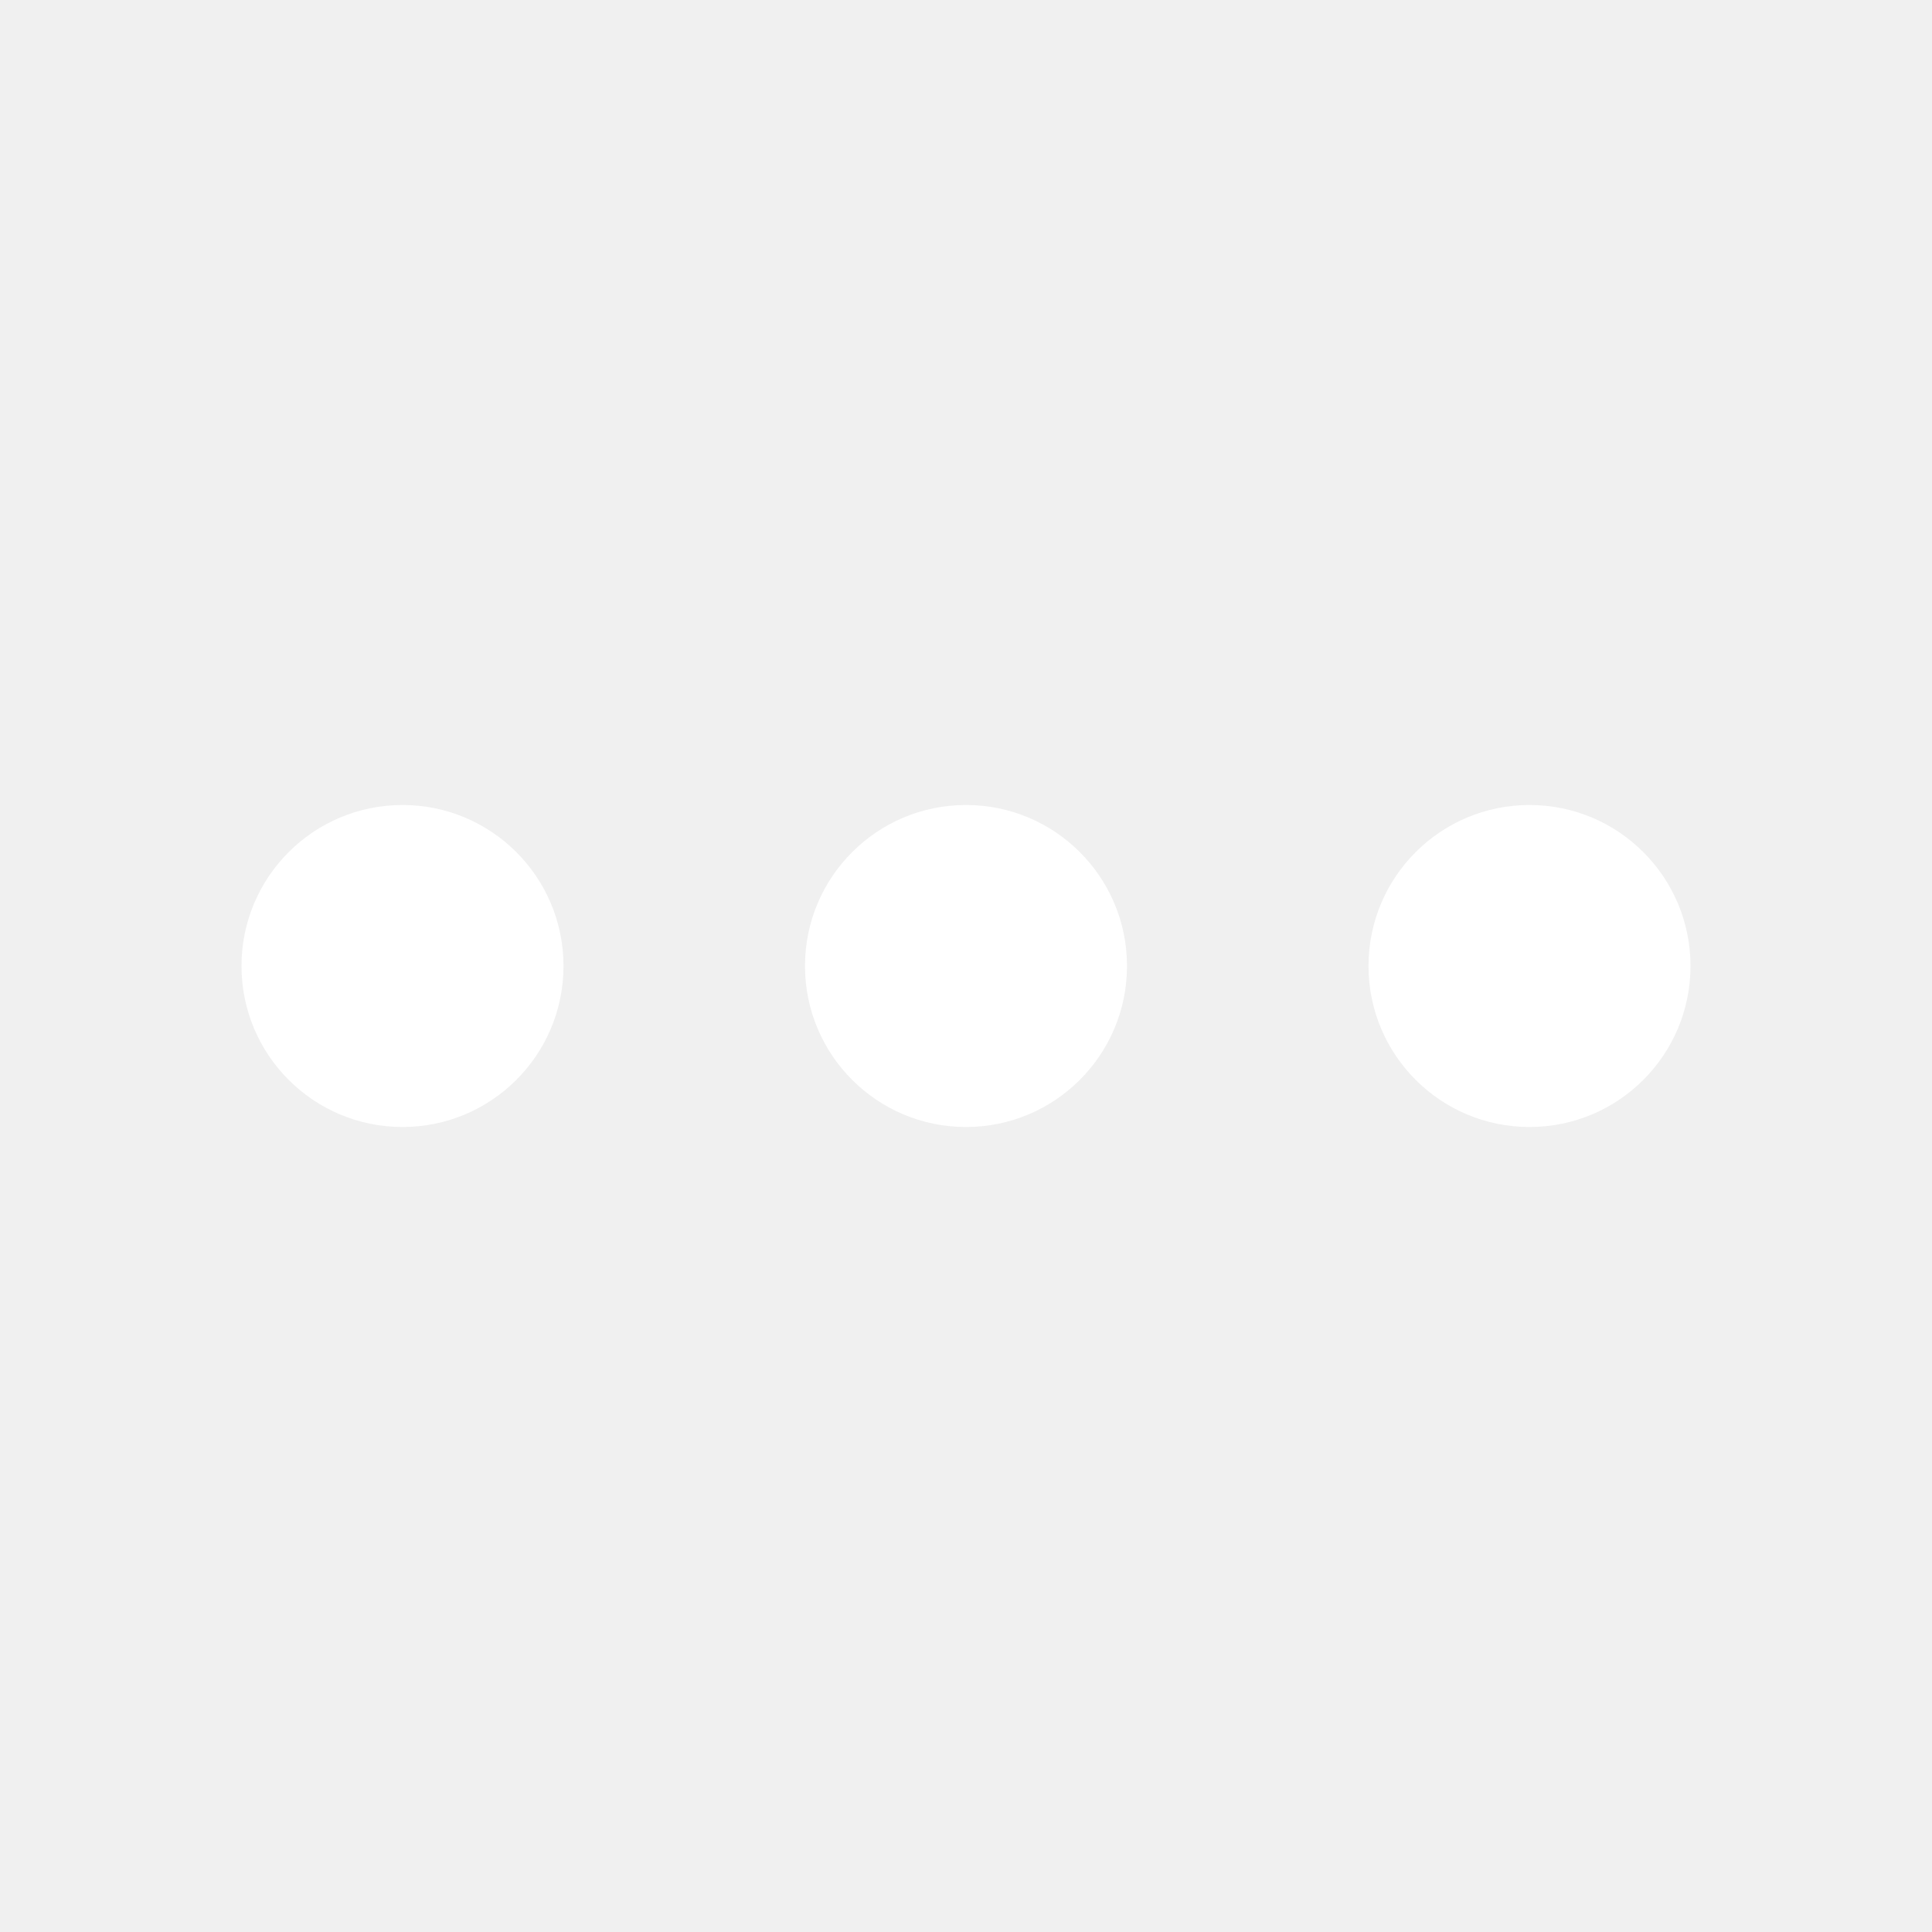
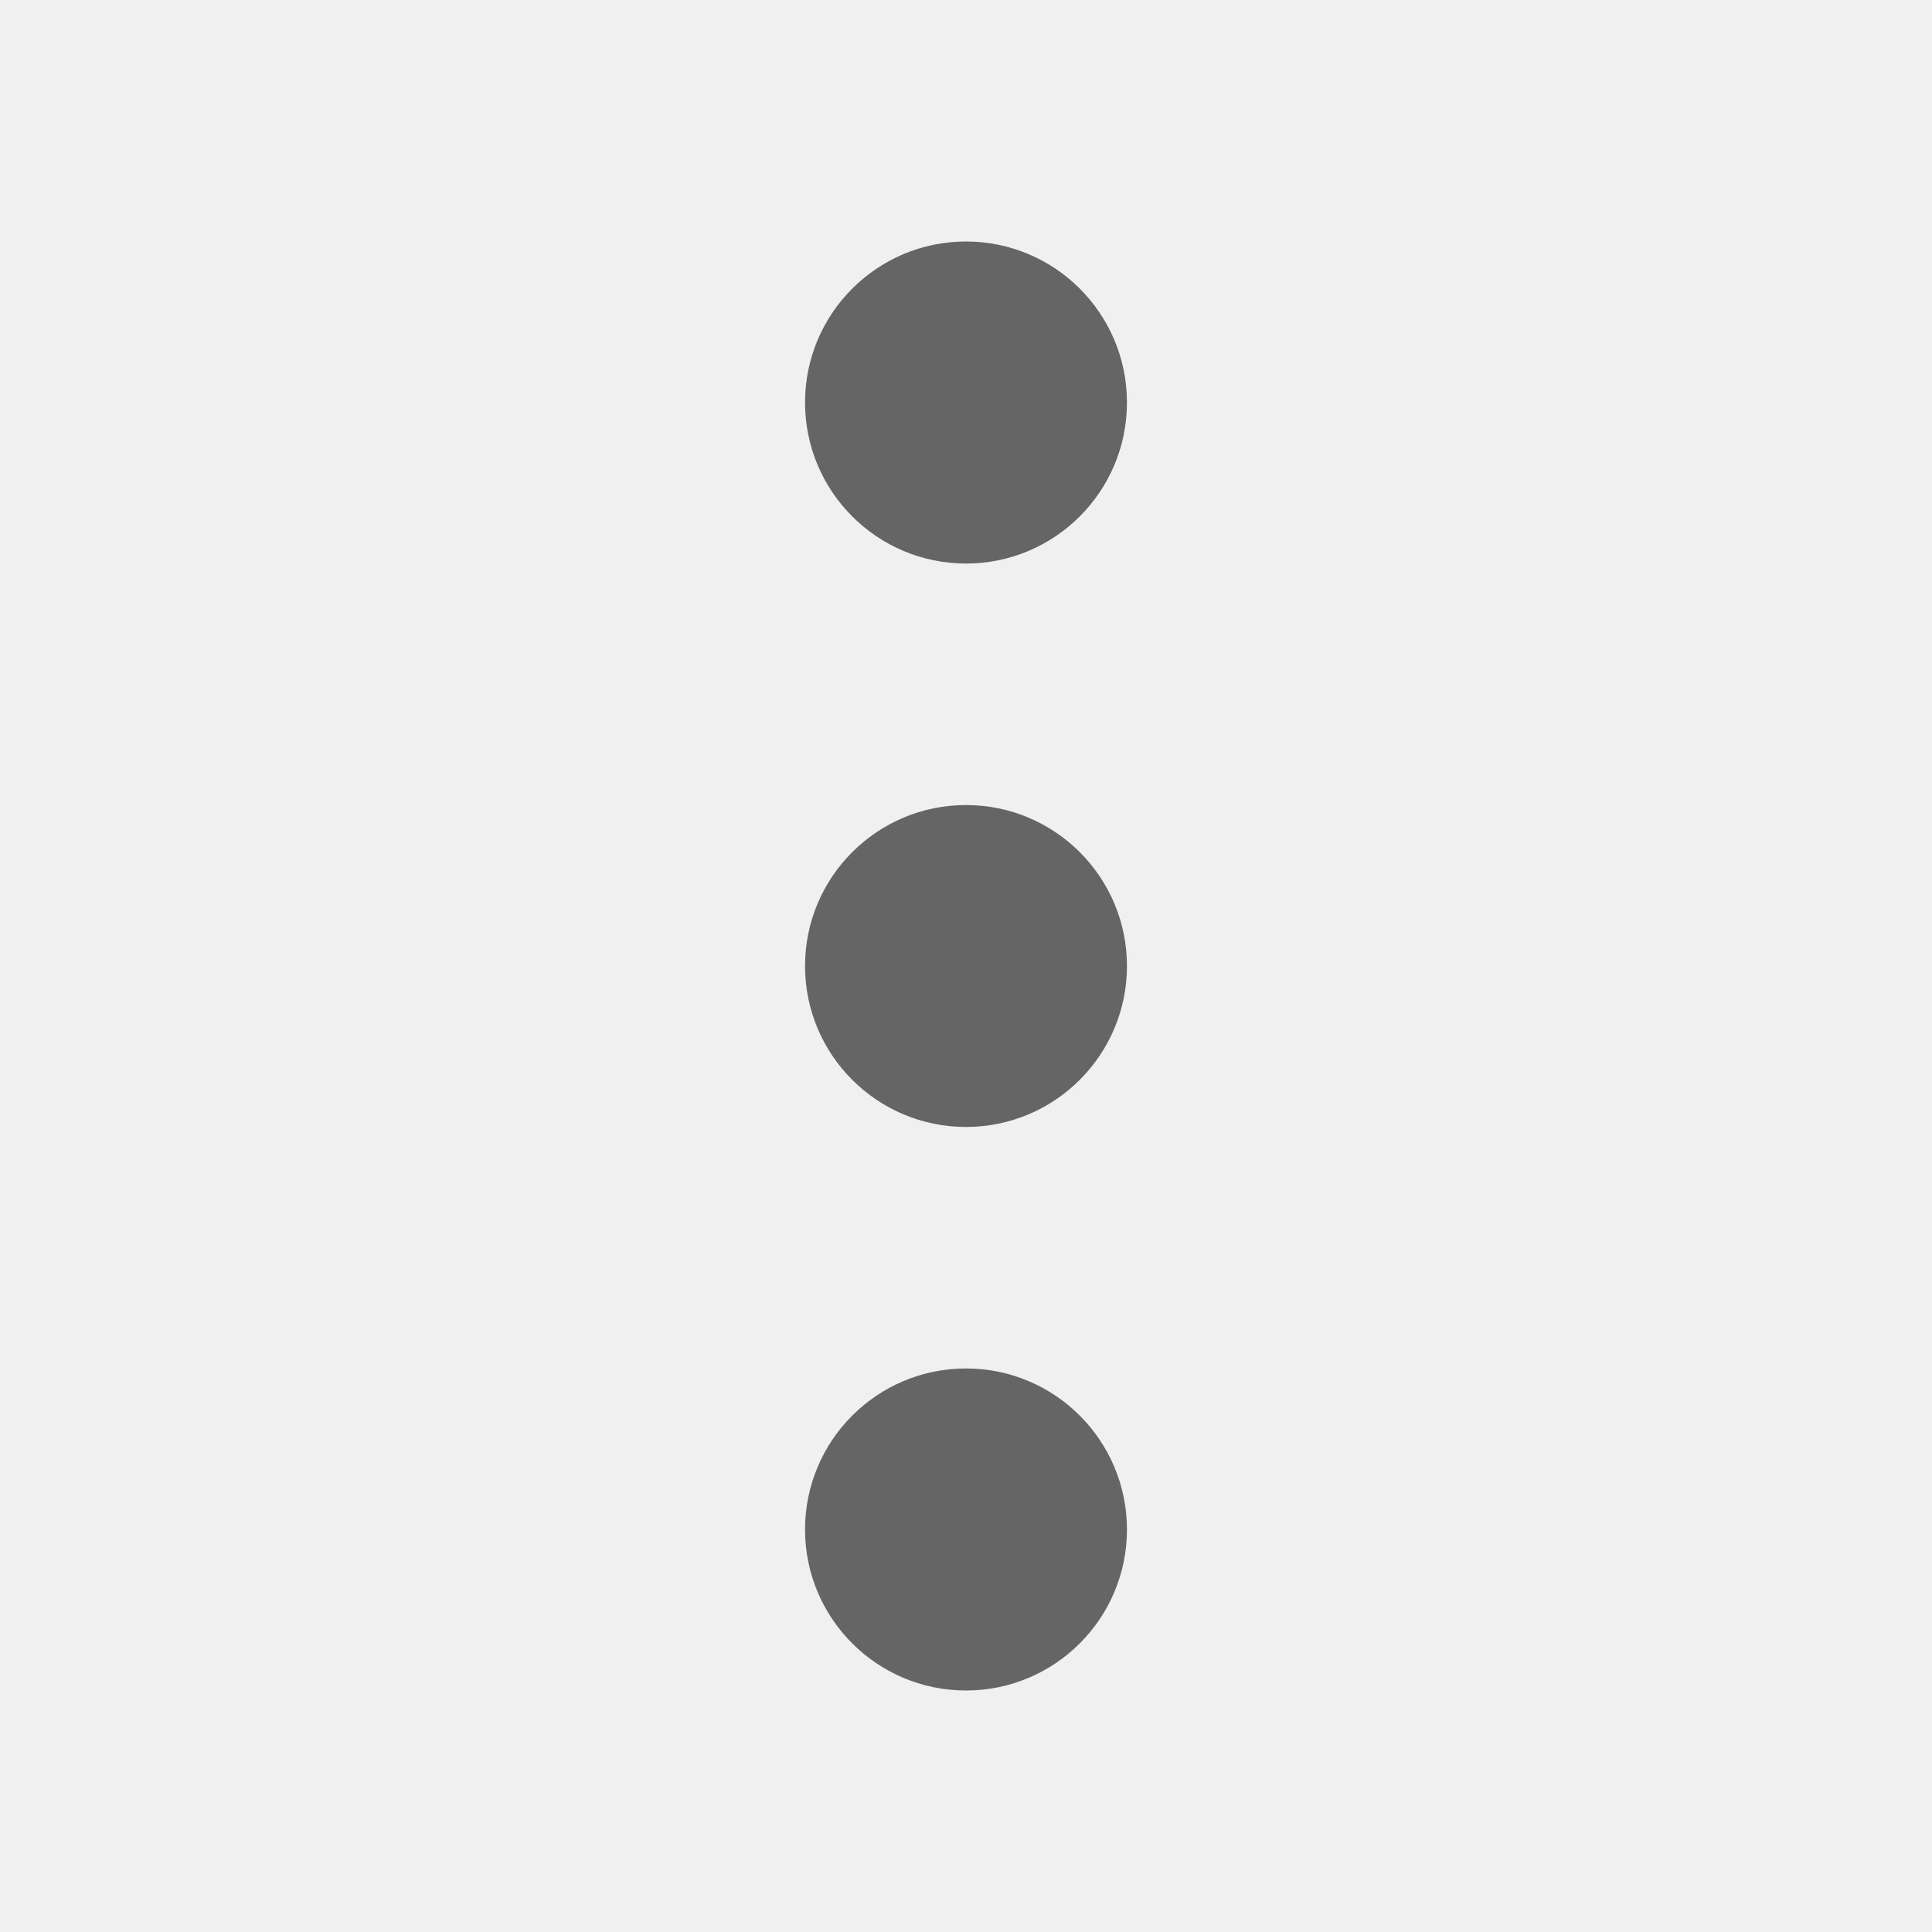
- <svg xmlns="http://www.w3.org/2000/svg" width="24" height="24" viewBox="0 0 24 24" fill="none">
-   <path fill-rule="evenodd" clip-rule="evenodd" d="M3 12C3 10.895 3.895 10 5 10C6.105 10 7 10.895 7 12C7 13.105 6.105 14 5 14C3.895 14 3 13.105 3 12ZM10 12C10 10.895 10.895 10 12 10C13.105 10 14 10.895 14 12C14 13.105 13.105 14 12 14C10.895 14 10 13.105 10 12ZM17 12C17 10.895 17.895 10 19 10C20.105 10 21 10.895 21 12C21 13.105 20.105 14 19 14C17.895 14 17 13.105 17 12Z" fill="white" />
+ <svg xmlns="http://www.w3.org/2000/svg" width="16" height="16" viewBox="0 0 16 16" fill="none">
+   <path fill-rule="evenodd" clip-rule="evenodd" d="M6.667 3.333C6.667 2.597 7.264 2 8 2C8.736 2 9.333 2.597 9.333 3.333C9.333 4.07 8.736 4.667 8 4.667C7.264 4.667 6.667 4.07 6.667 3.333ZM6.667 8C6.667 7.264 7.264 6.667 8 6.667C8.736 6.667 9.333 7.264 9.333 8C9.333 8.736 8.736 9.333 8 9.333C7.264 9.333 6.667 8.736 6.667 8ZM6.667 12.667C6.667 11.93 7.264 11.333 8 11.333C8.736 11.333 9.333 11.93 9.333 12.667C9.333 13.403 8.736 14 8 14C7.264 14 6.667 13.403 6.667 12.667Z" fill="#656565" />
</svg>
